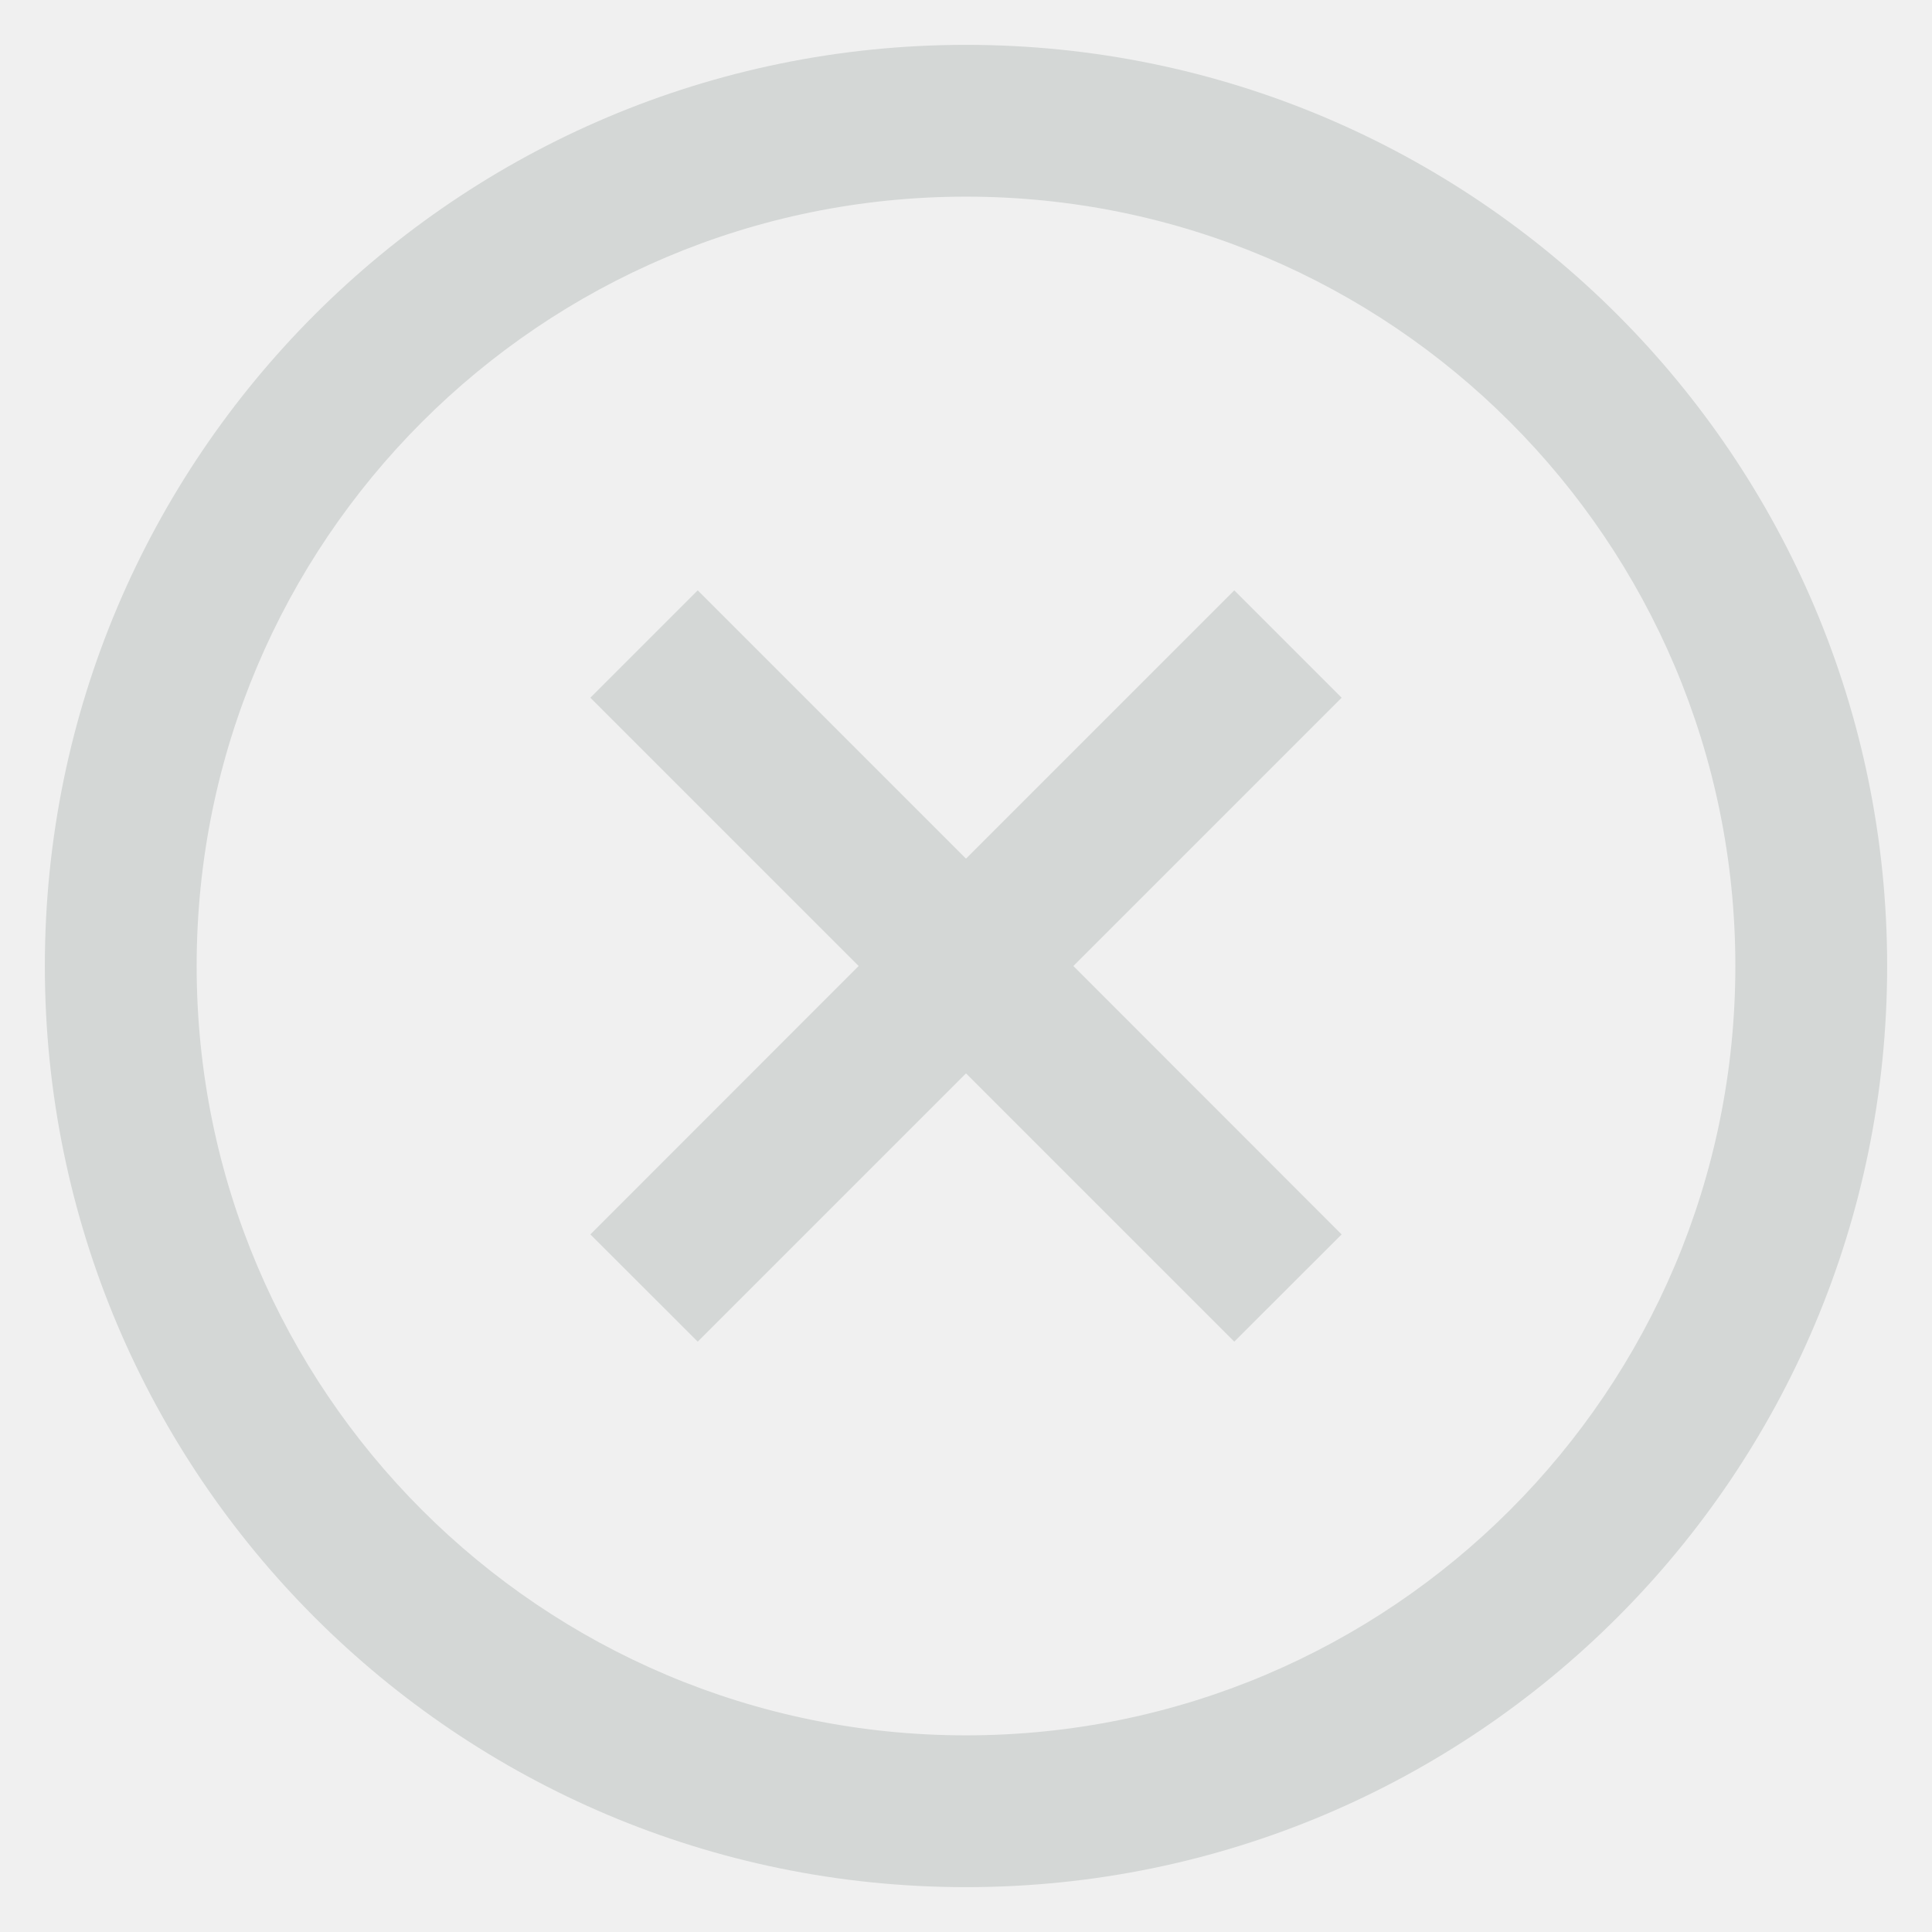
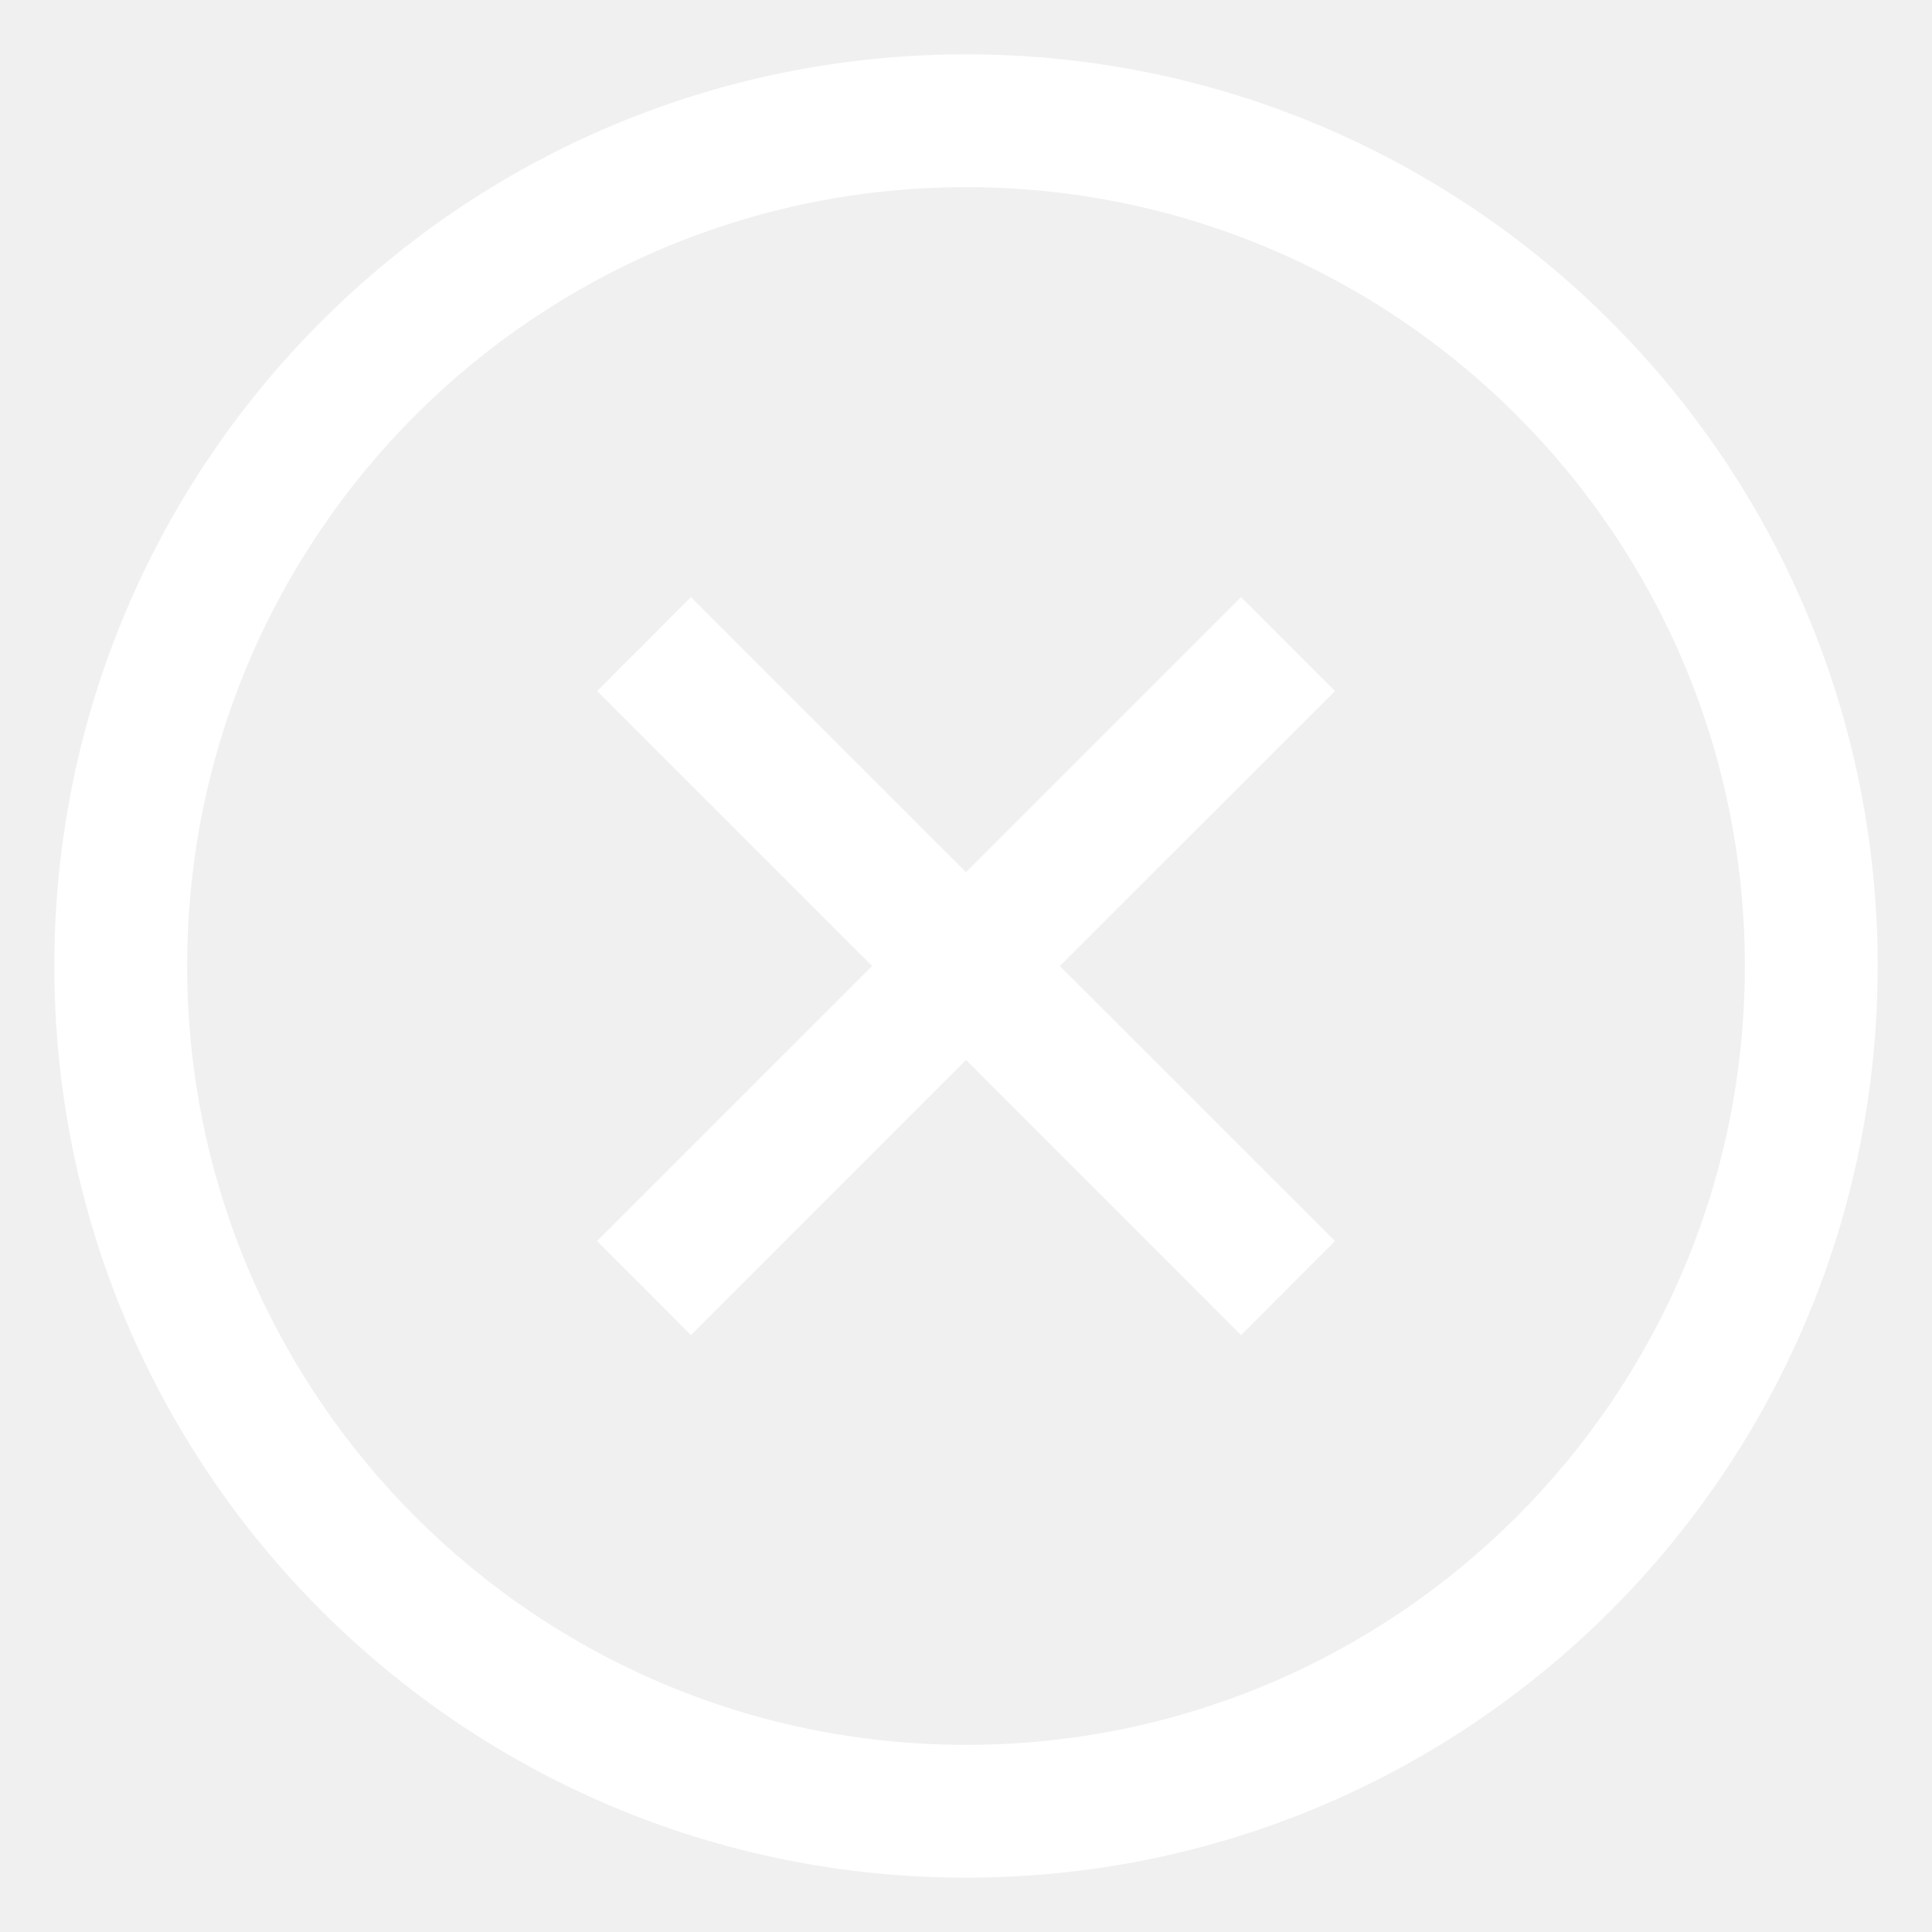
- <svg xmlns="http://www.w3.org/2000/svg" width="14" height="14" viewBox="0 0 14 14" fill="none">
-   <g clip-path="url(#clip0_2777_17820)">
-     <path fill-rule="evenodd" clip-rule="evenodd" d="M7 1.425C3.921 1.425 1.425 3.921 1.425 7C1.425 10.079 3.921 12.575 7 12.575C10.079 12.575 12.575 10.079 12.575 7C12.575 3.921 10.079 1.425 7 1.425ZM0.325 7C0.325 3.314 3.314 0.325 7 0.325C10.687 0.325 13.675 3.314 13.675 7C13.675 10.687 10.687 13.675 7 13.675C3.314 13.675 0.325 10.687 0.325 7ZM6.222 7L4.278 5.056L5.056 4.278L7 6.222L8.944 4.278L9.722 5.056L7.778 7L9.722 8.945L8.944 9.722L7 7.778L5.056 9.722L4.278 8.945L6.222 7Z" fill="#D4D7D6" />
+ <svg xmlns="http://www.w3.org/2000/svg" width="16" height="16" viewBox="0 0 16 16" fill="none">
+   <g clip-path="url(#clip0_385_1062)">
+     <path d="M8 0.45C12.169 0.45 15.55 3.83 15.55 8C15.55 12.17 12.17 15.55 8 15.55C3.83 15.55 0.45 12.17 0.45 8C0.45 3.83 3.83 0.45 8 0.45ZM8 1.55C4.438 1.55 1.55 4.438 1.55 8C1.55 11.562 4.438 14.45 8 14.45C11.562 14.45 14.45 11.562 14.45 8C14.45 4.438 11.562 1.55 8 1.55ZM11.056 5.723L8.777 8L11.056 10.278L10.667 10.667L10.278 11.057L8 8.778L5.722 11.057L5.334 10.667L4.944 10.278L7.222 8L4.945 5.723L5.722 4.945L8 7.223L10.278 4.945L11.056 5.723Z" fill="white" />
  </g>
  <defs>
-     <clipPath id="clip0_2777_17820">
-       <rect width="14" height="14" fill="white" />
+     <clipPath id="clip0_385_1062">
+       <rect width="16" height="16" fill="white" />
    </clipPath>
  </defs>
</svg>
